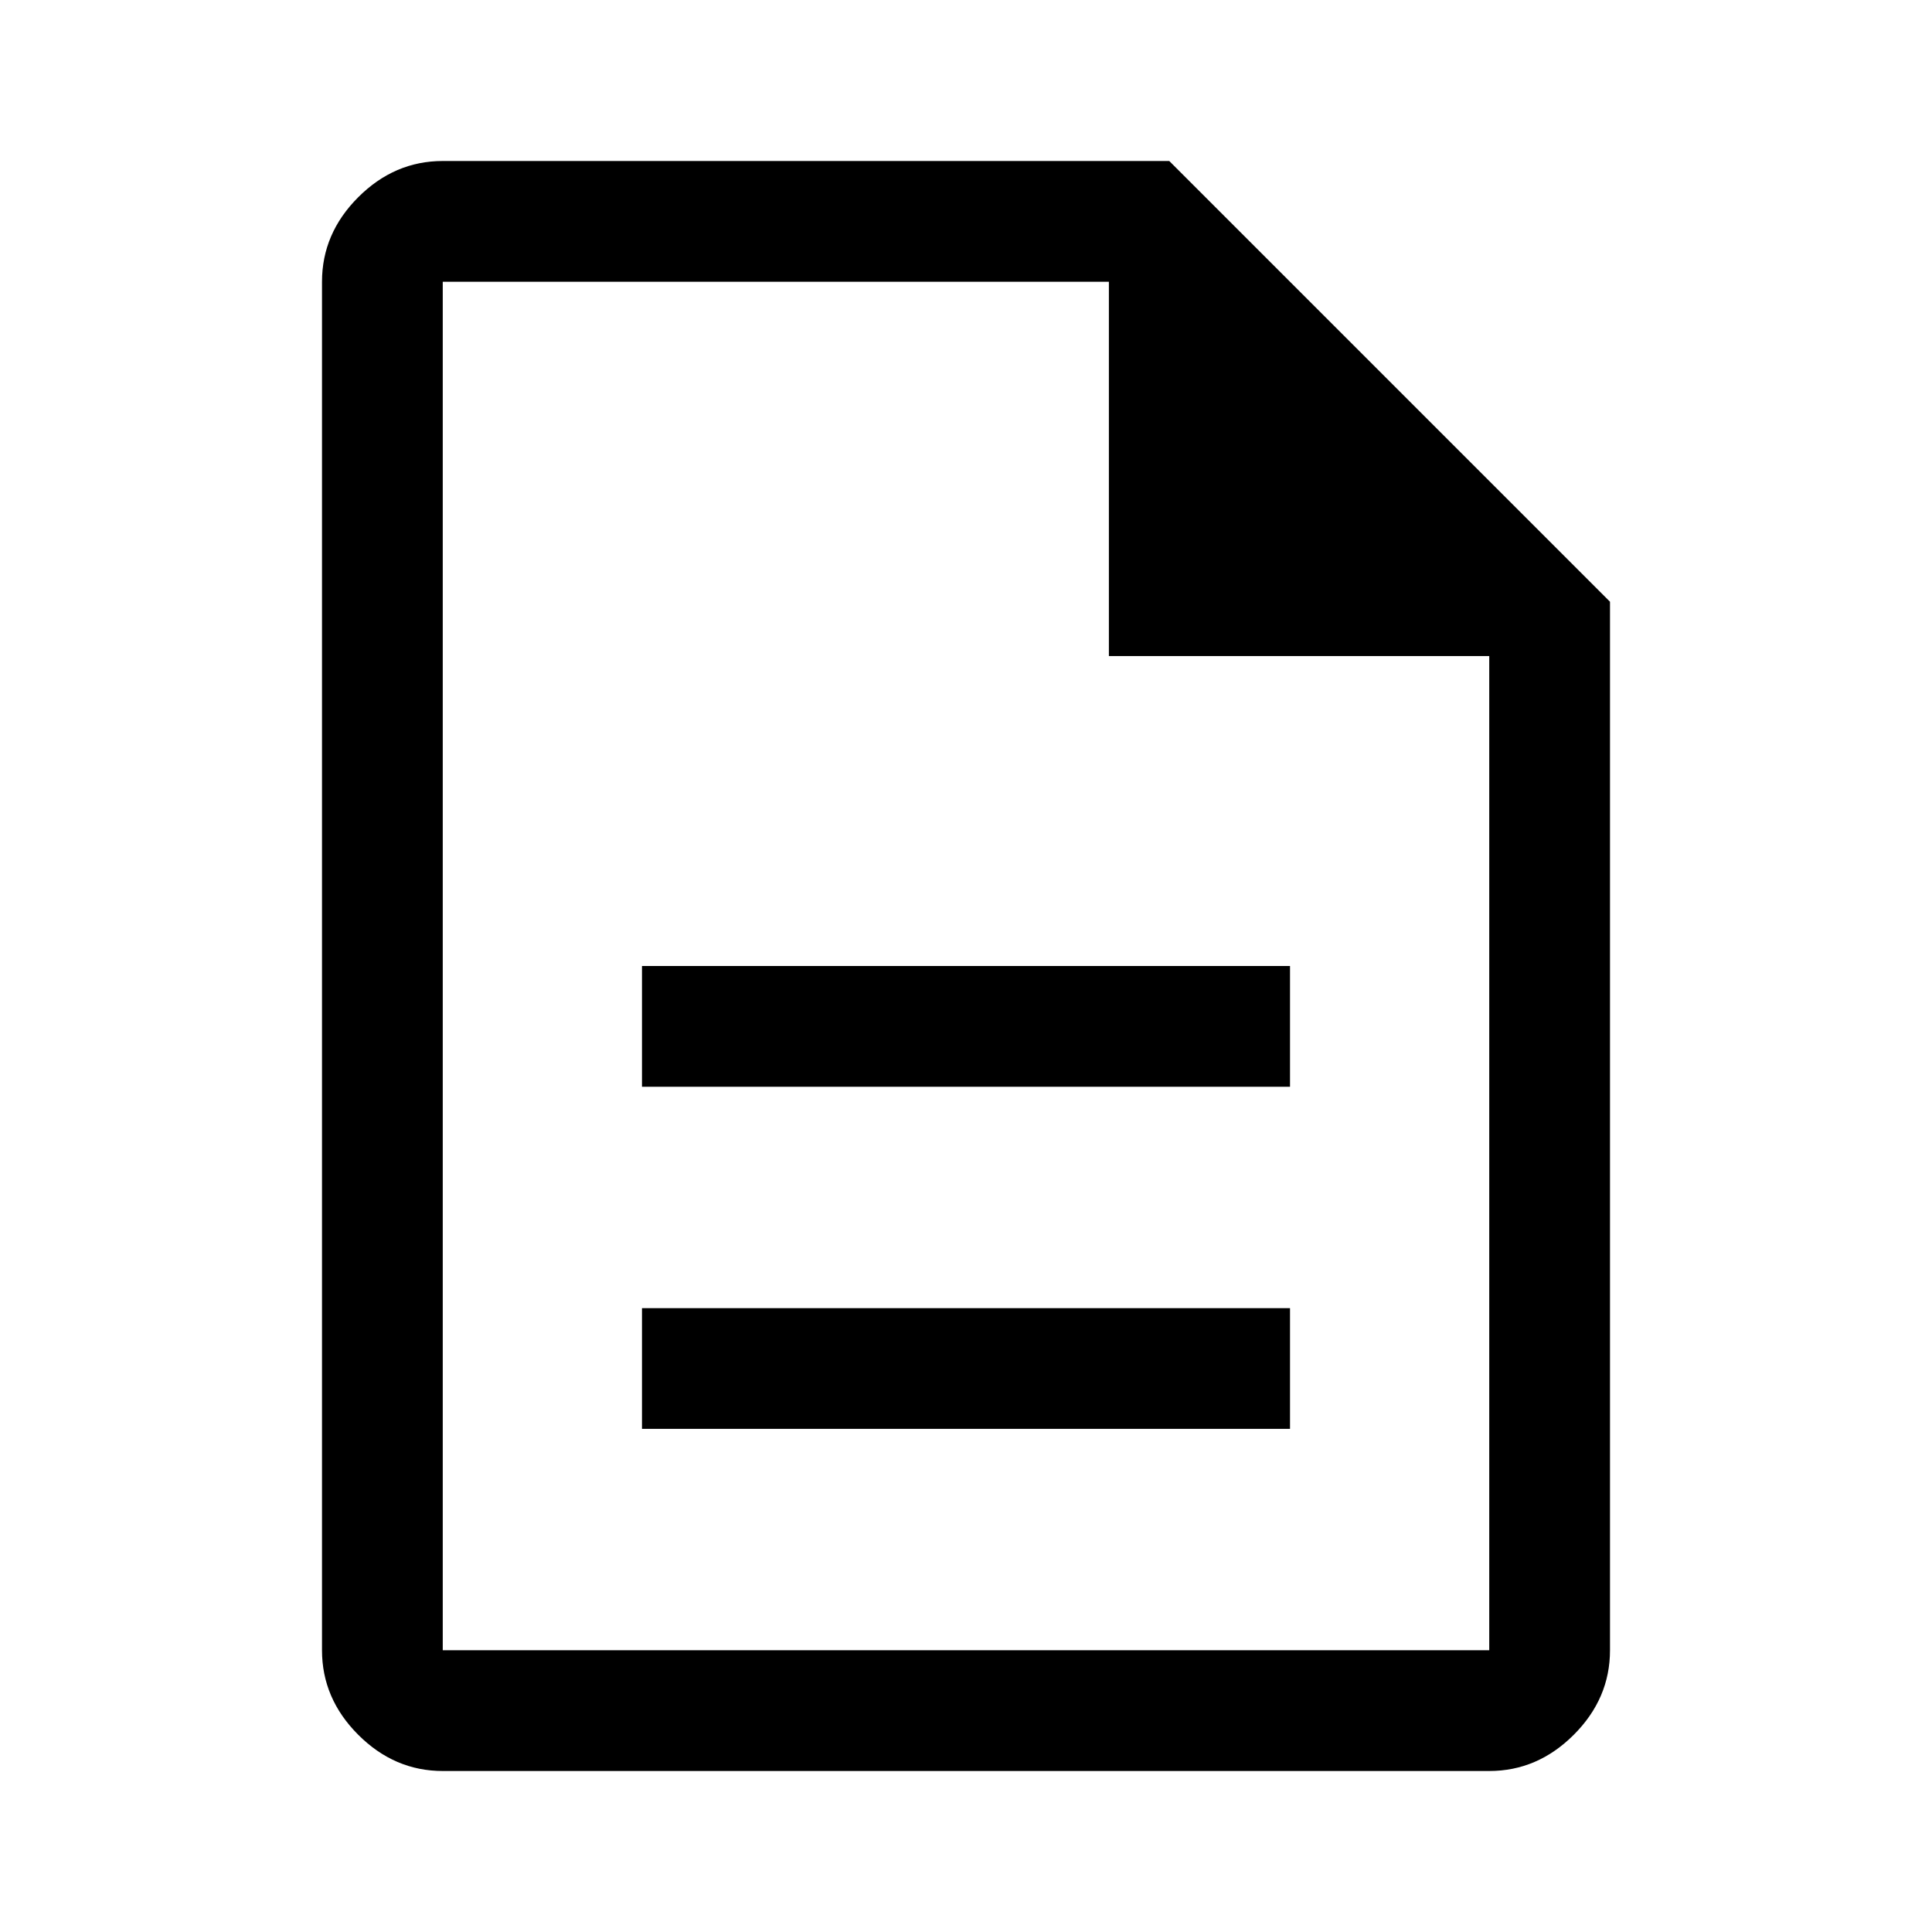
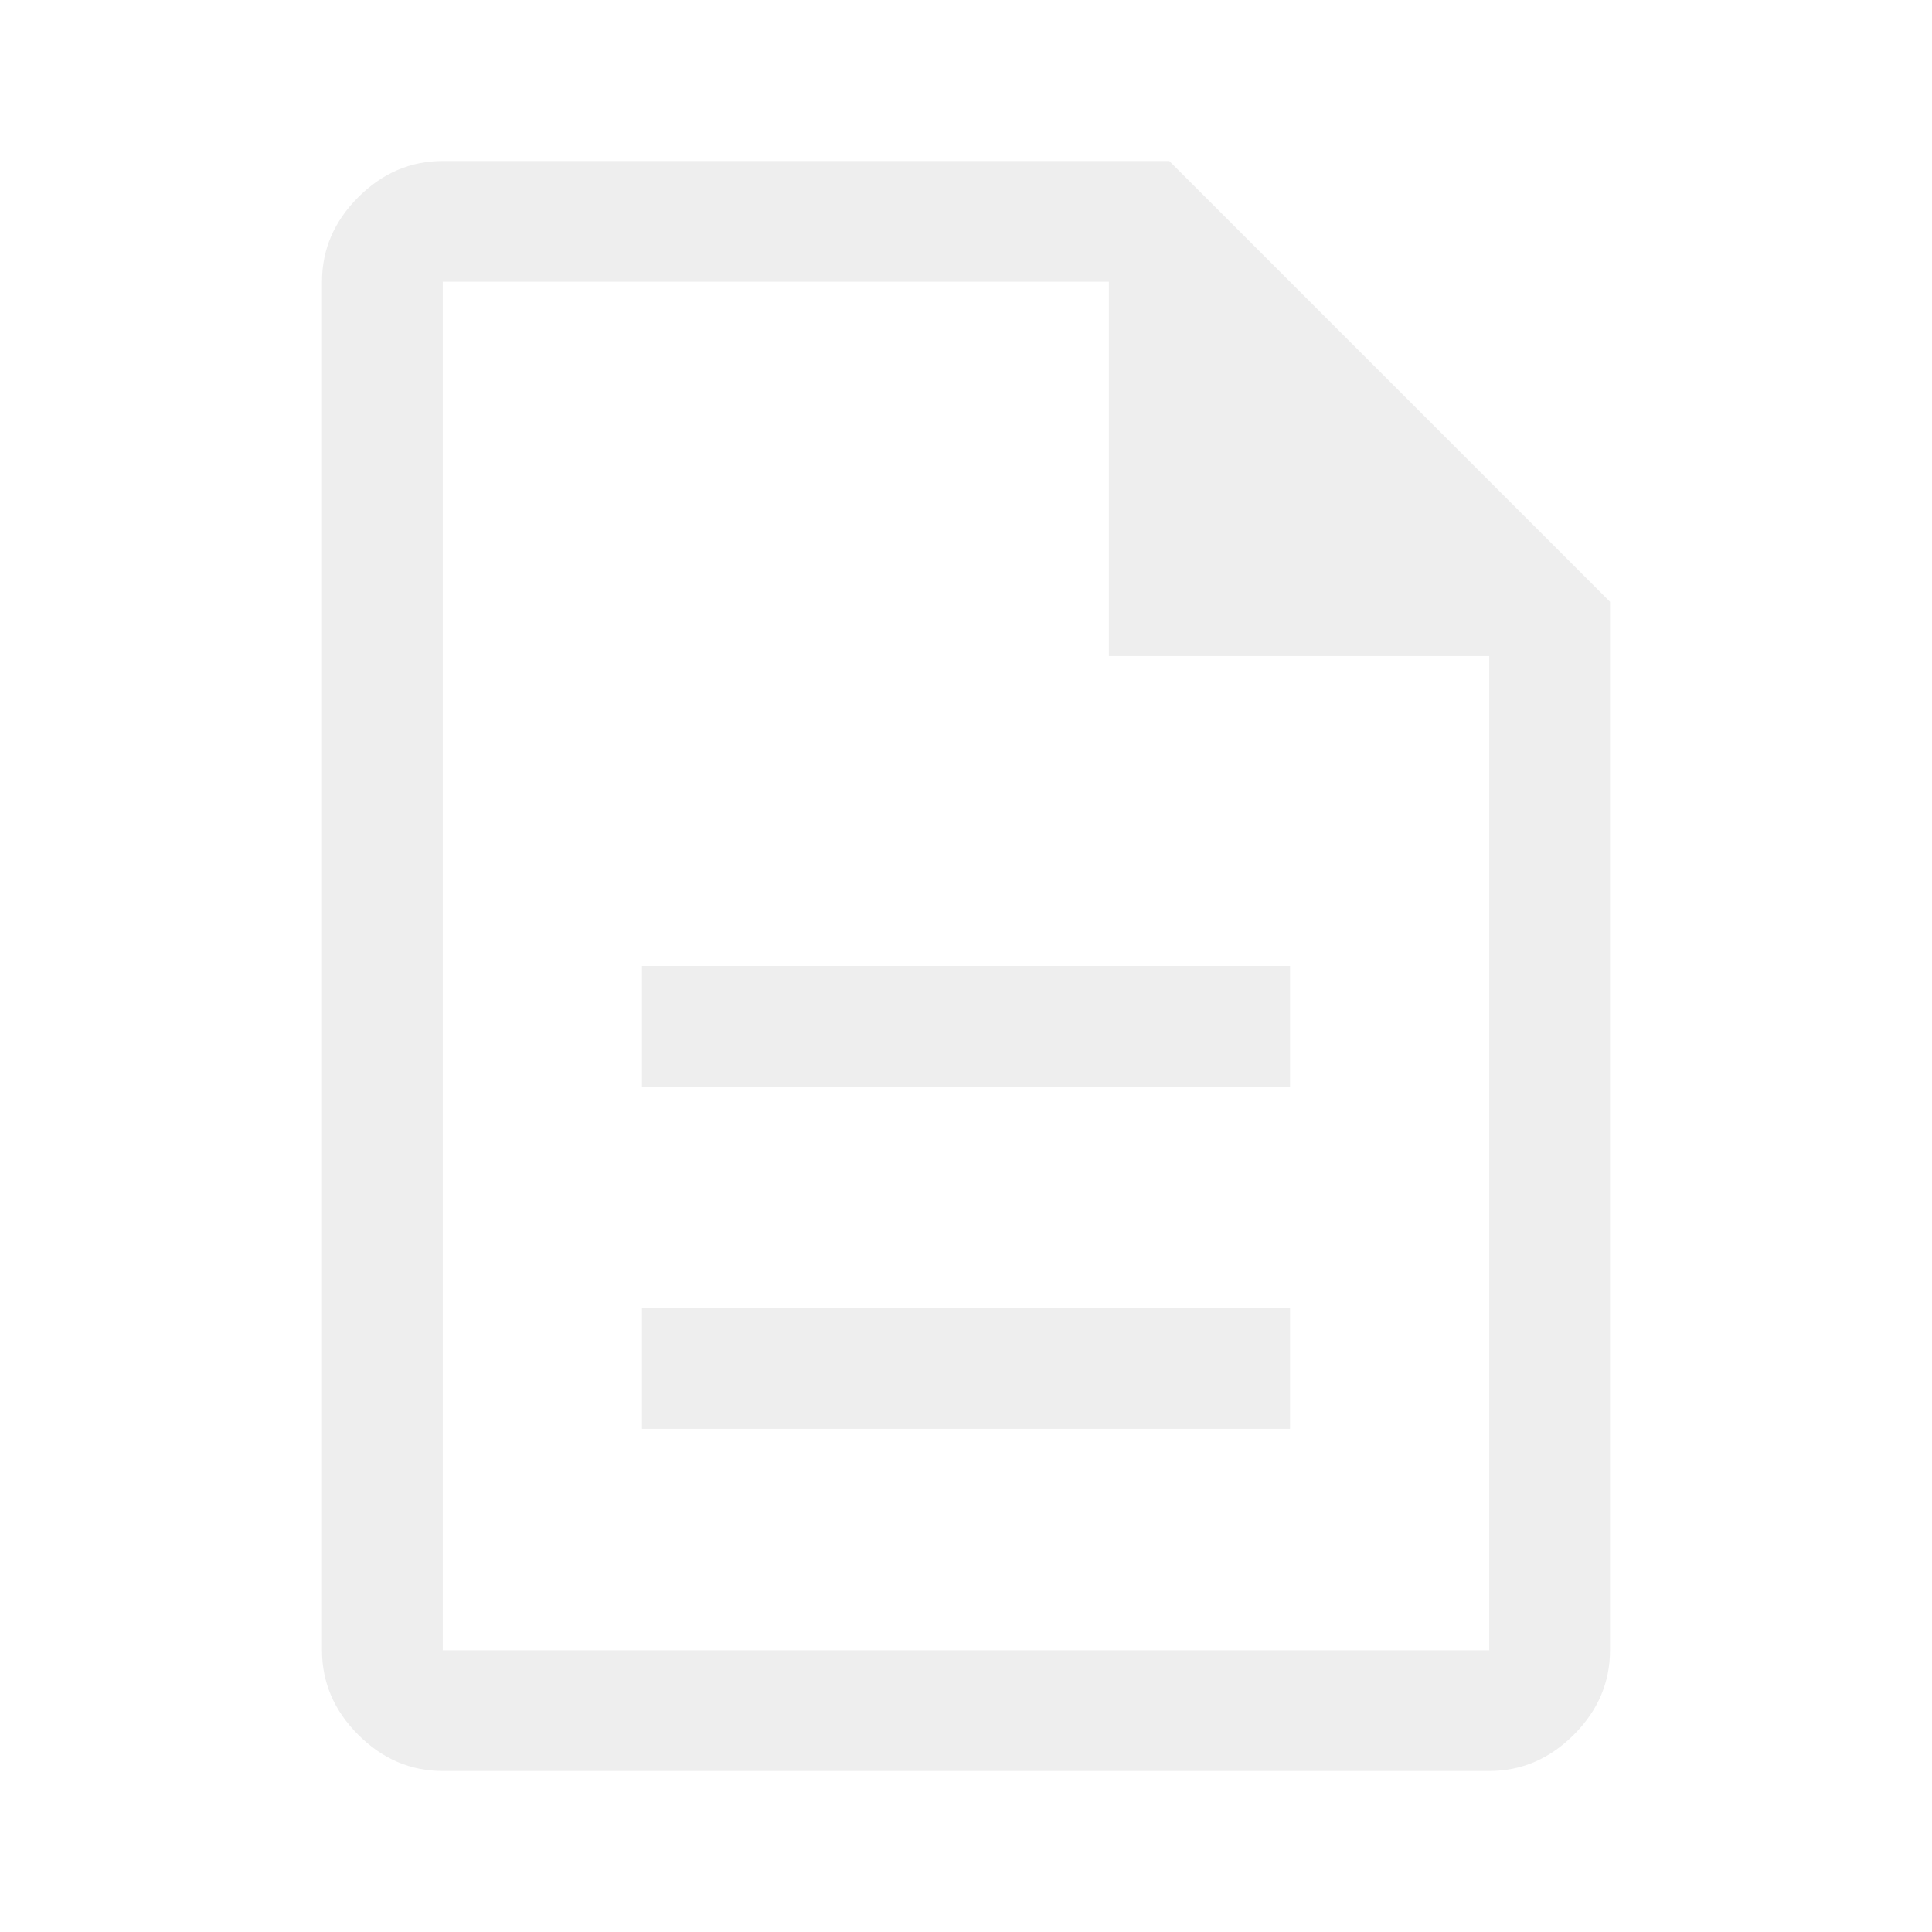
- <svg xmlns="http://www.w3.org/2000/svg" height="48" width="48">
+ <svg xmlns="http://www.w3.org/2000/svg" fill="#eee" height="48" width="48">
  <path d="M15.95 35.5h16.1v-3h-16.1Zm0-8.5h16.1v-3h-16.1ZM11 44q-1.2 0-2.1-.9Q8 42.2 8 41V7q0-1.2.9-2.1Q9.8 4 11 4h18.05L40 14.95V41q0 1.2-.9 2.1-.9.9-2.1.9Zm16.55-27.7V7H11v34h26V16.3ZM11 7v9.3V7v34V7Z" />
</svg>
